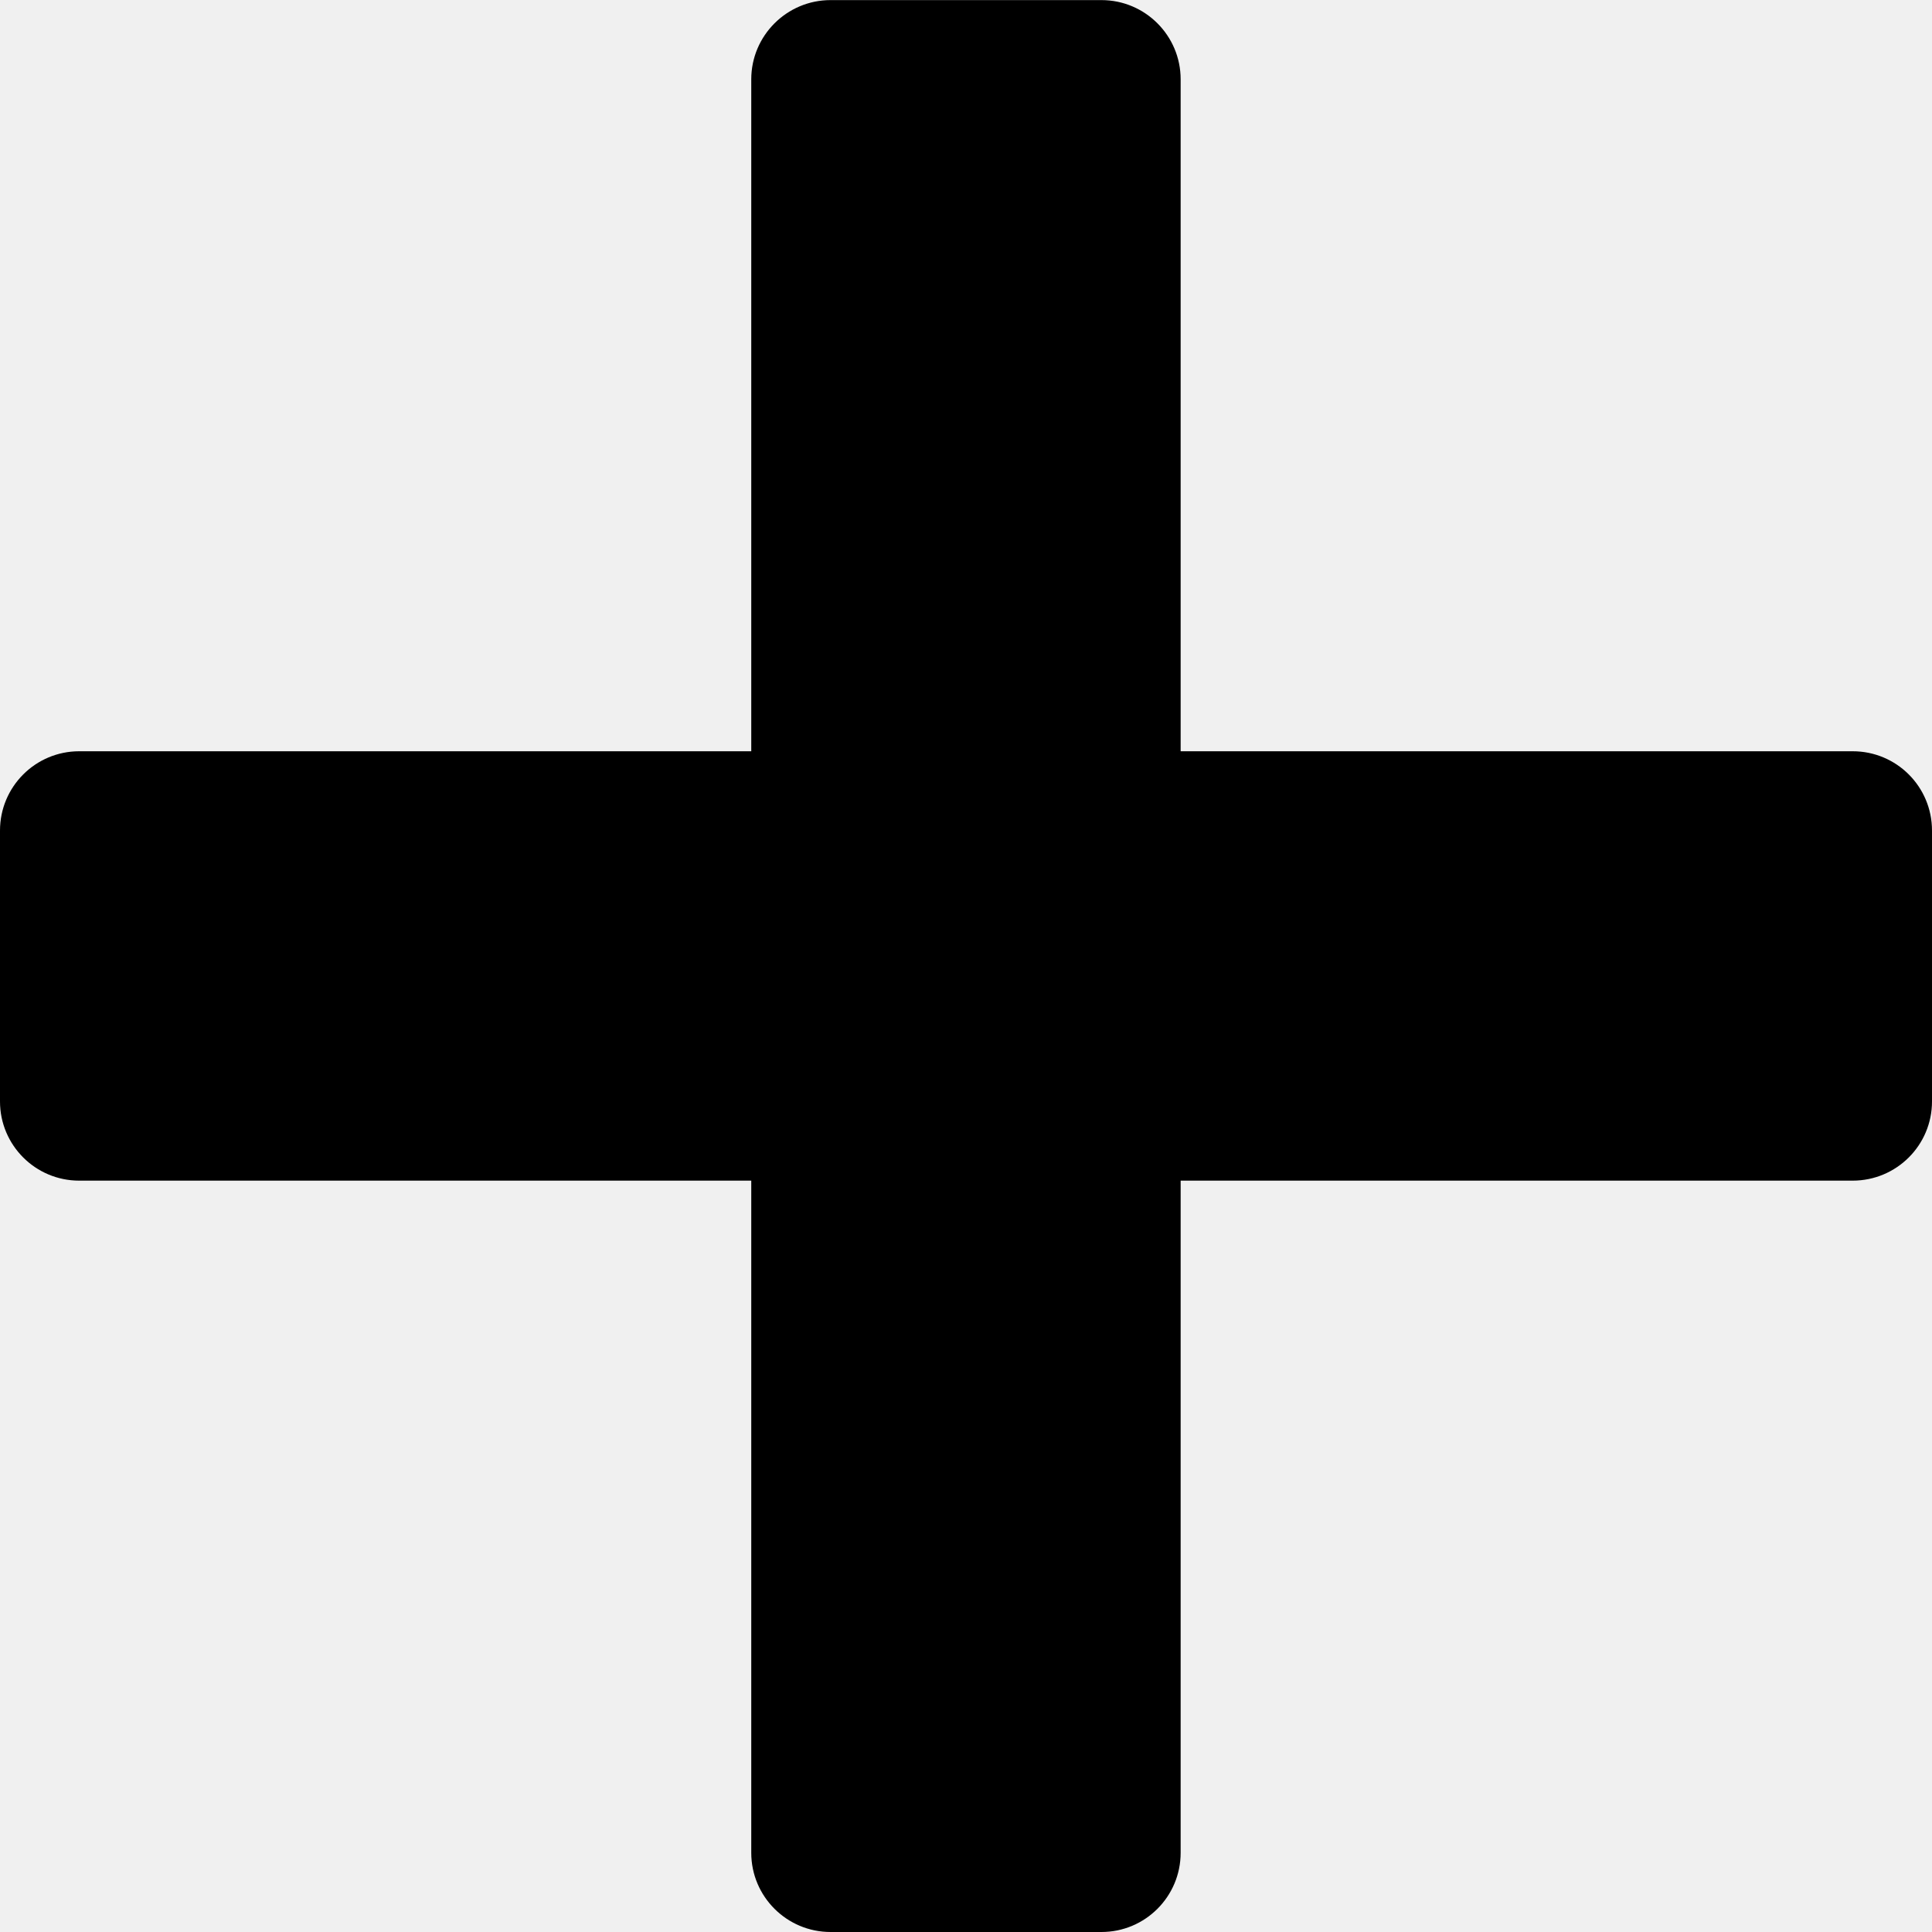
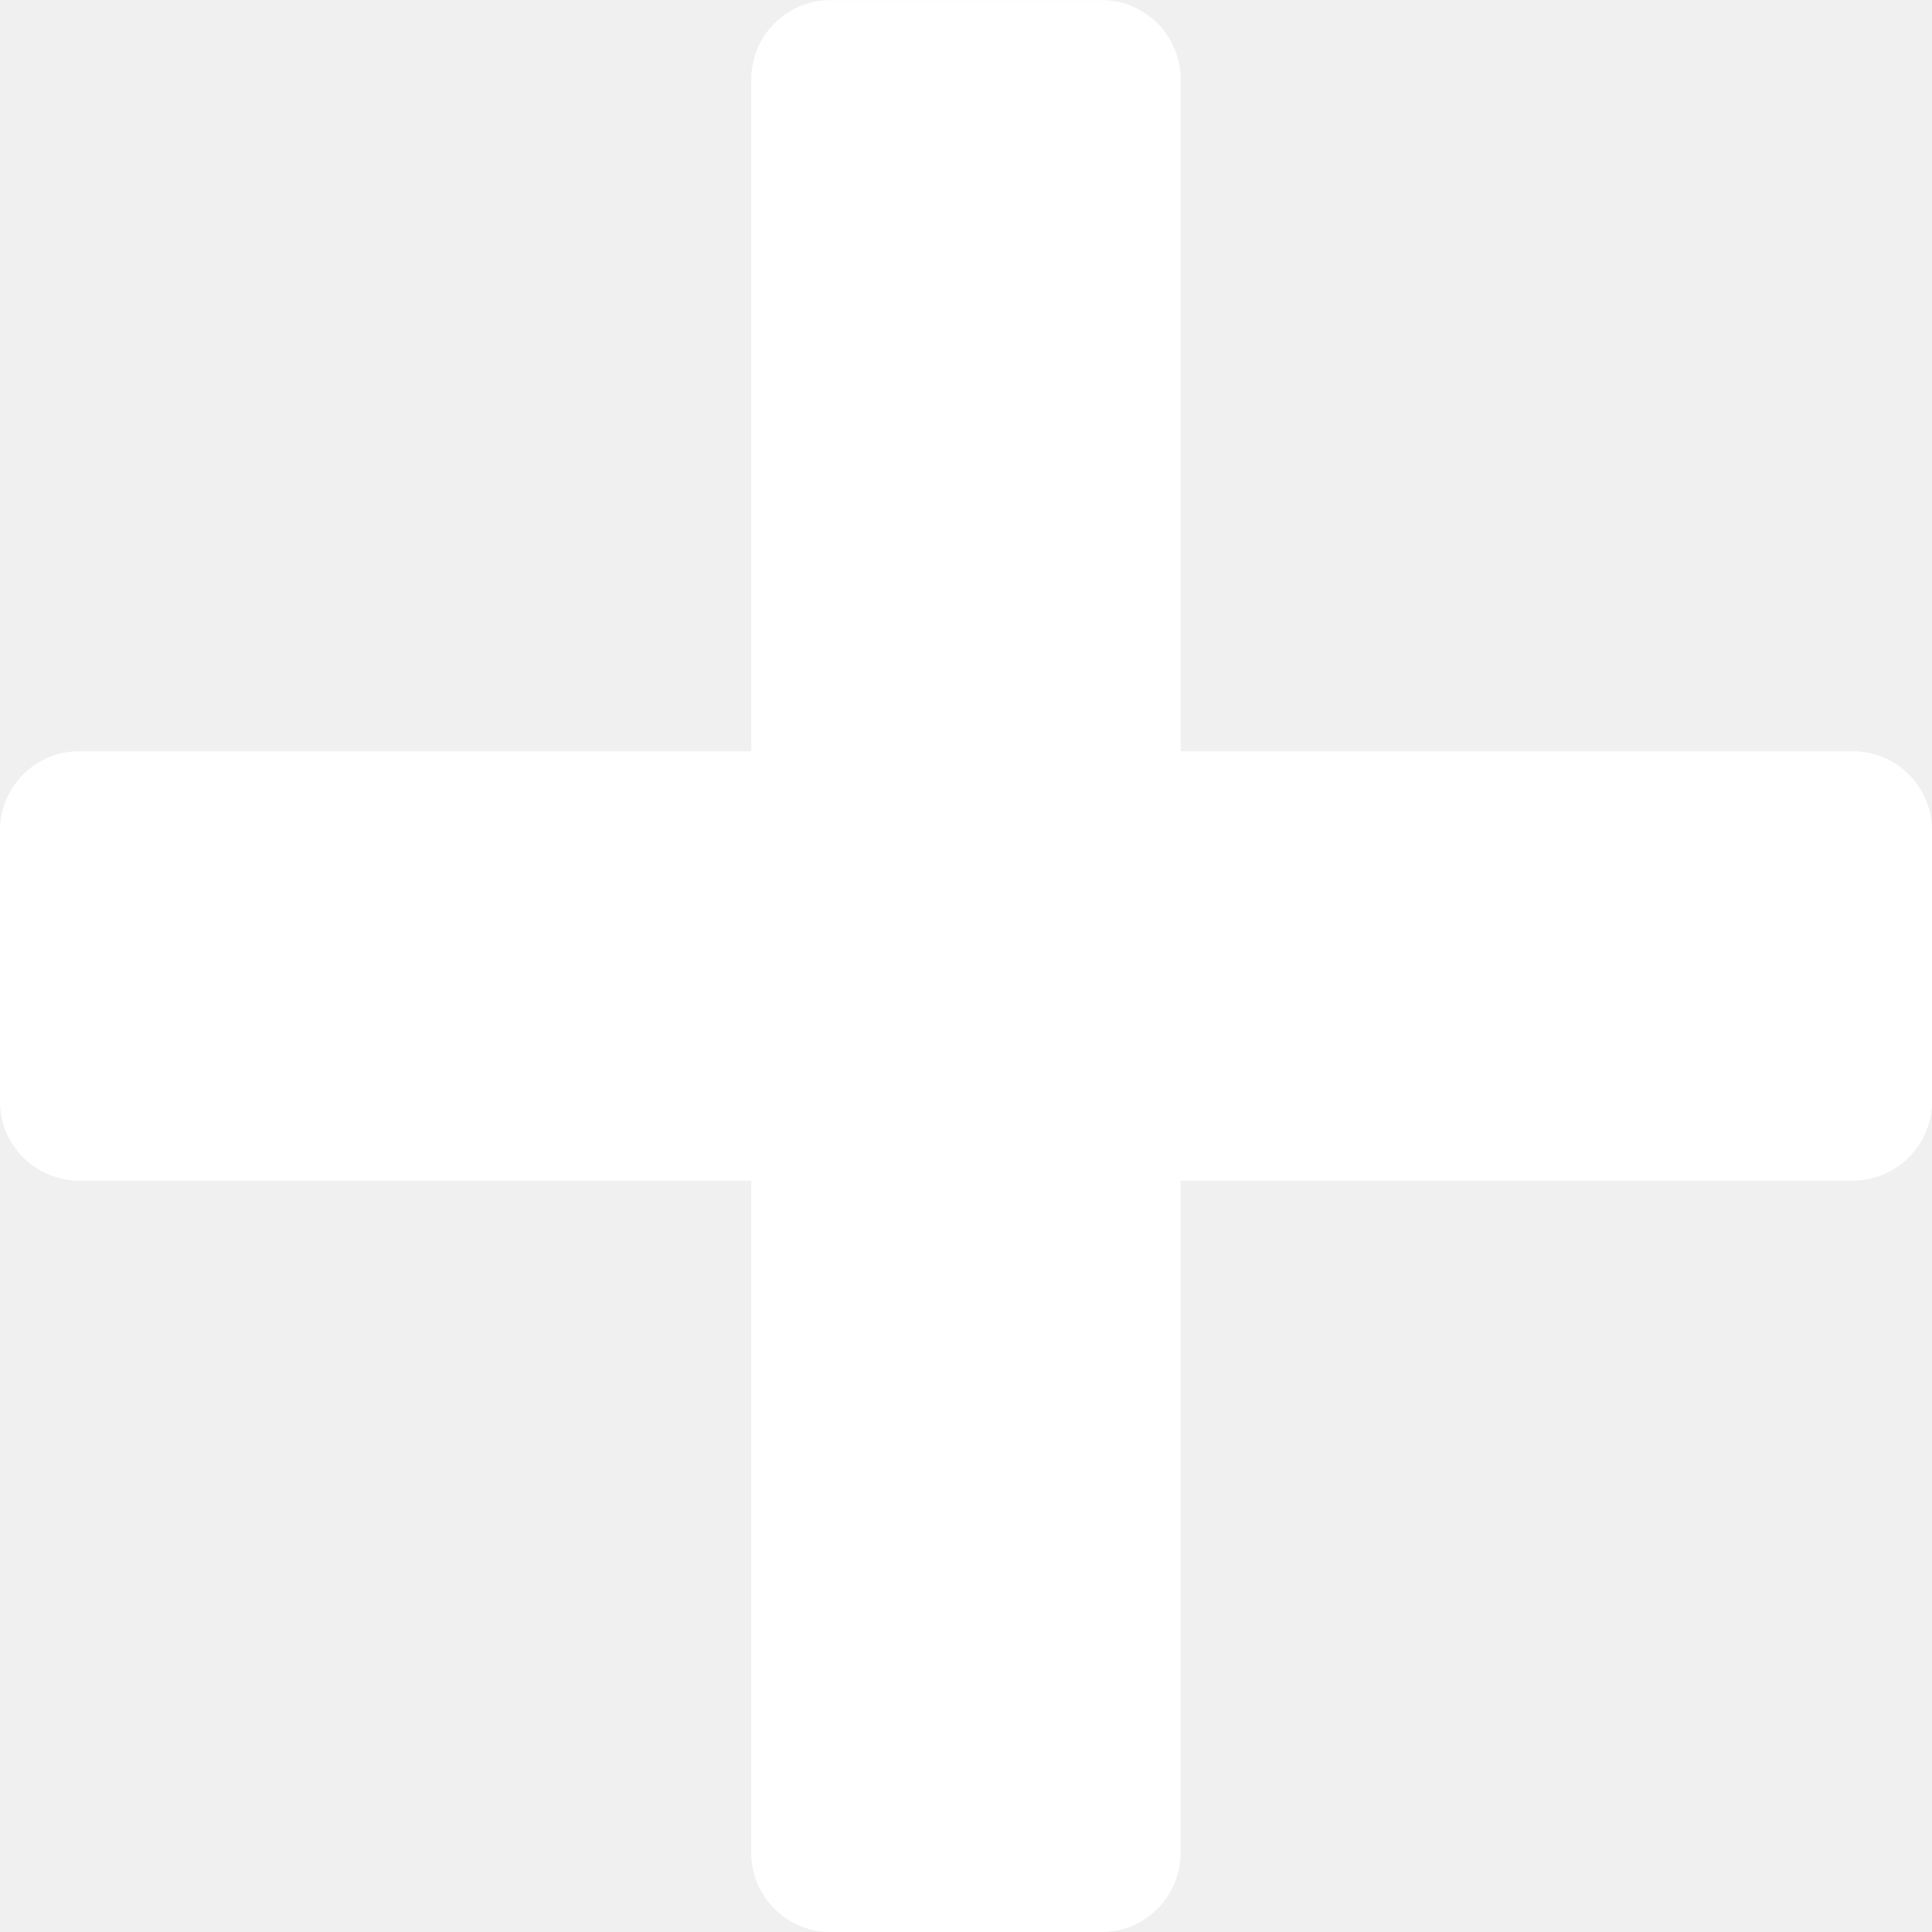
<svg xmlns="http://www.w3.org/2000/svg" width="20px" height="20px">
  <g>
-     <path fill="#000" d="M20,11.402c0,0.453-0.367,0.82-0.822,0.82H0.82c-0.453,0-0.82-0.367-0.82-0.82V8.598 c0-0.454,0.367-0.821,0.82-0.821h18.357C19.633,7.776,20,8.144,20,8.598V11.402z" />
-     <path fill="#000" d="M8.598,20c-0.453,0-0.821-0.367-0.821-0.82V0.821c0-0.452,0.368-0.82,0.821-0.82h2.804 c0.453,0,0.82,0.368,0.82,0.82V19.18c0,0.453-0.367,0.82-0.82,0.82H8.598z" />
+     <path fill="#fff" d="M20,11.402c0,0.453-0.367,0.82-0.822,0.82H0.82c-0.453,0-0.82-0.367-0.82-0.82V8.598 c0-0.454,0.367-0.821,0.82-0.821h18.357C19.633,7.776,20,8.144,20,8.598V11.402z" />
+     <path fill="#fff" d="M8.598,20c-0.453,0-0.821-0.367-0.821-0.82V0.821c0-0.452,0.368-0.82,0.821-0.82h2.804 c0.453,0,0.82,0.368,0.82,0.82V19.18c0,0.453-0.367,0.82-0.82,0.82H8.598z" />
  </g>
</svg>
